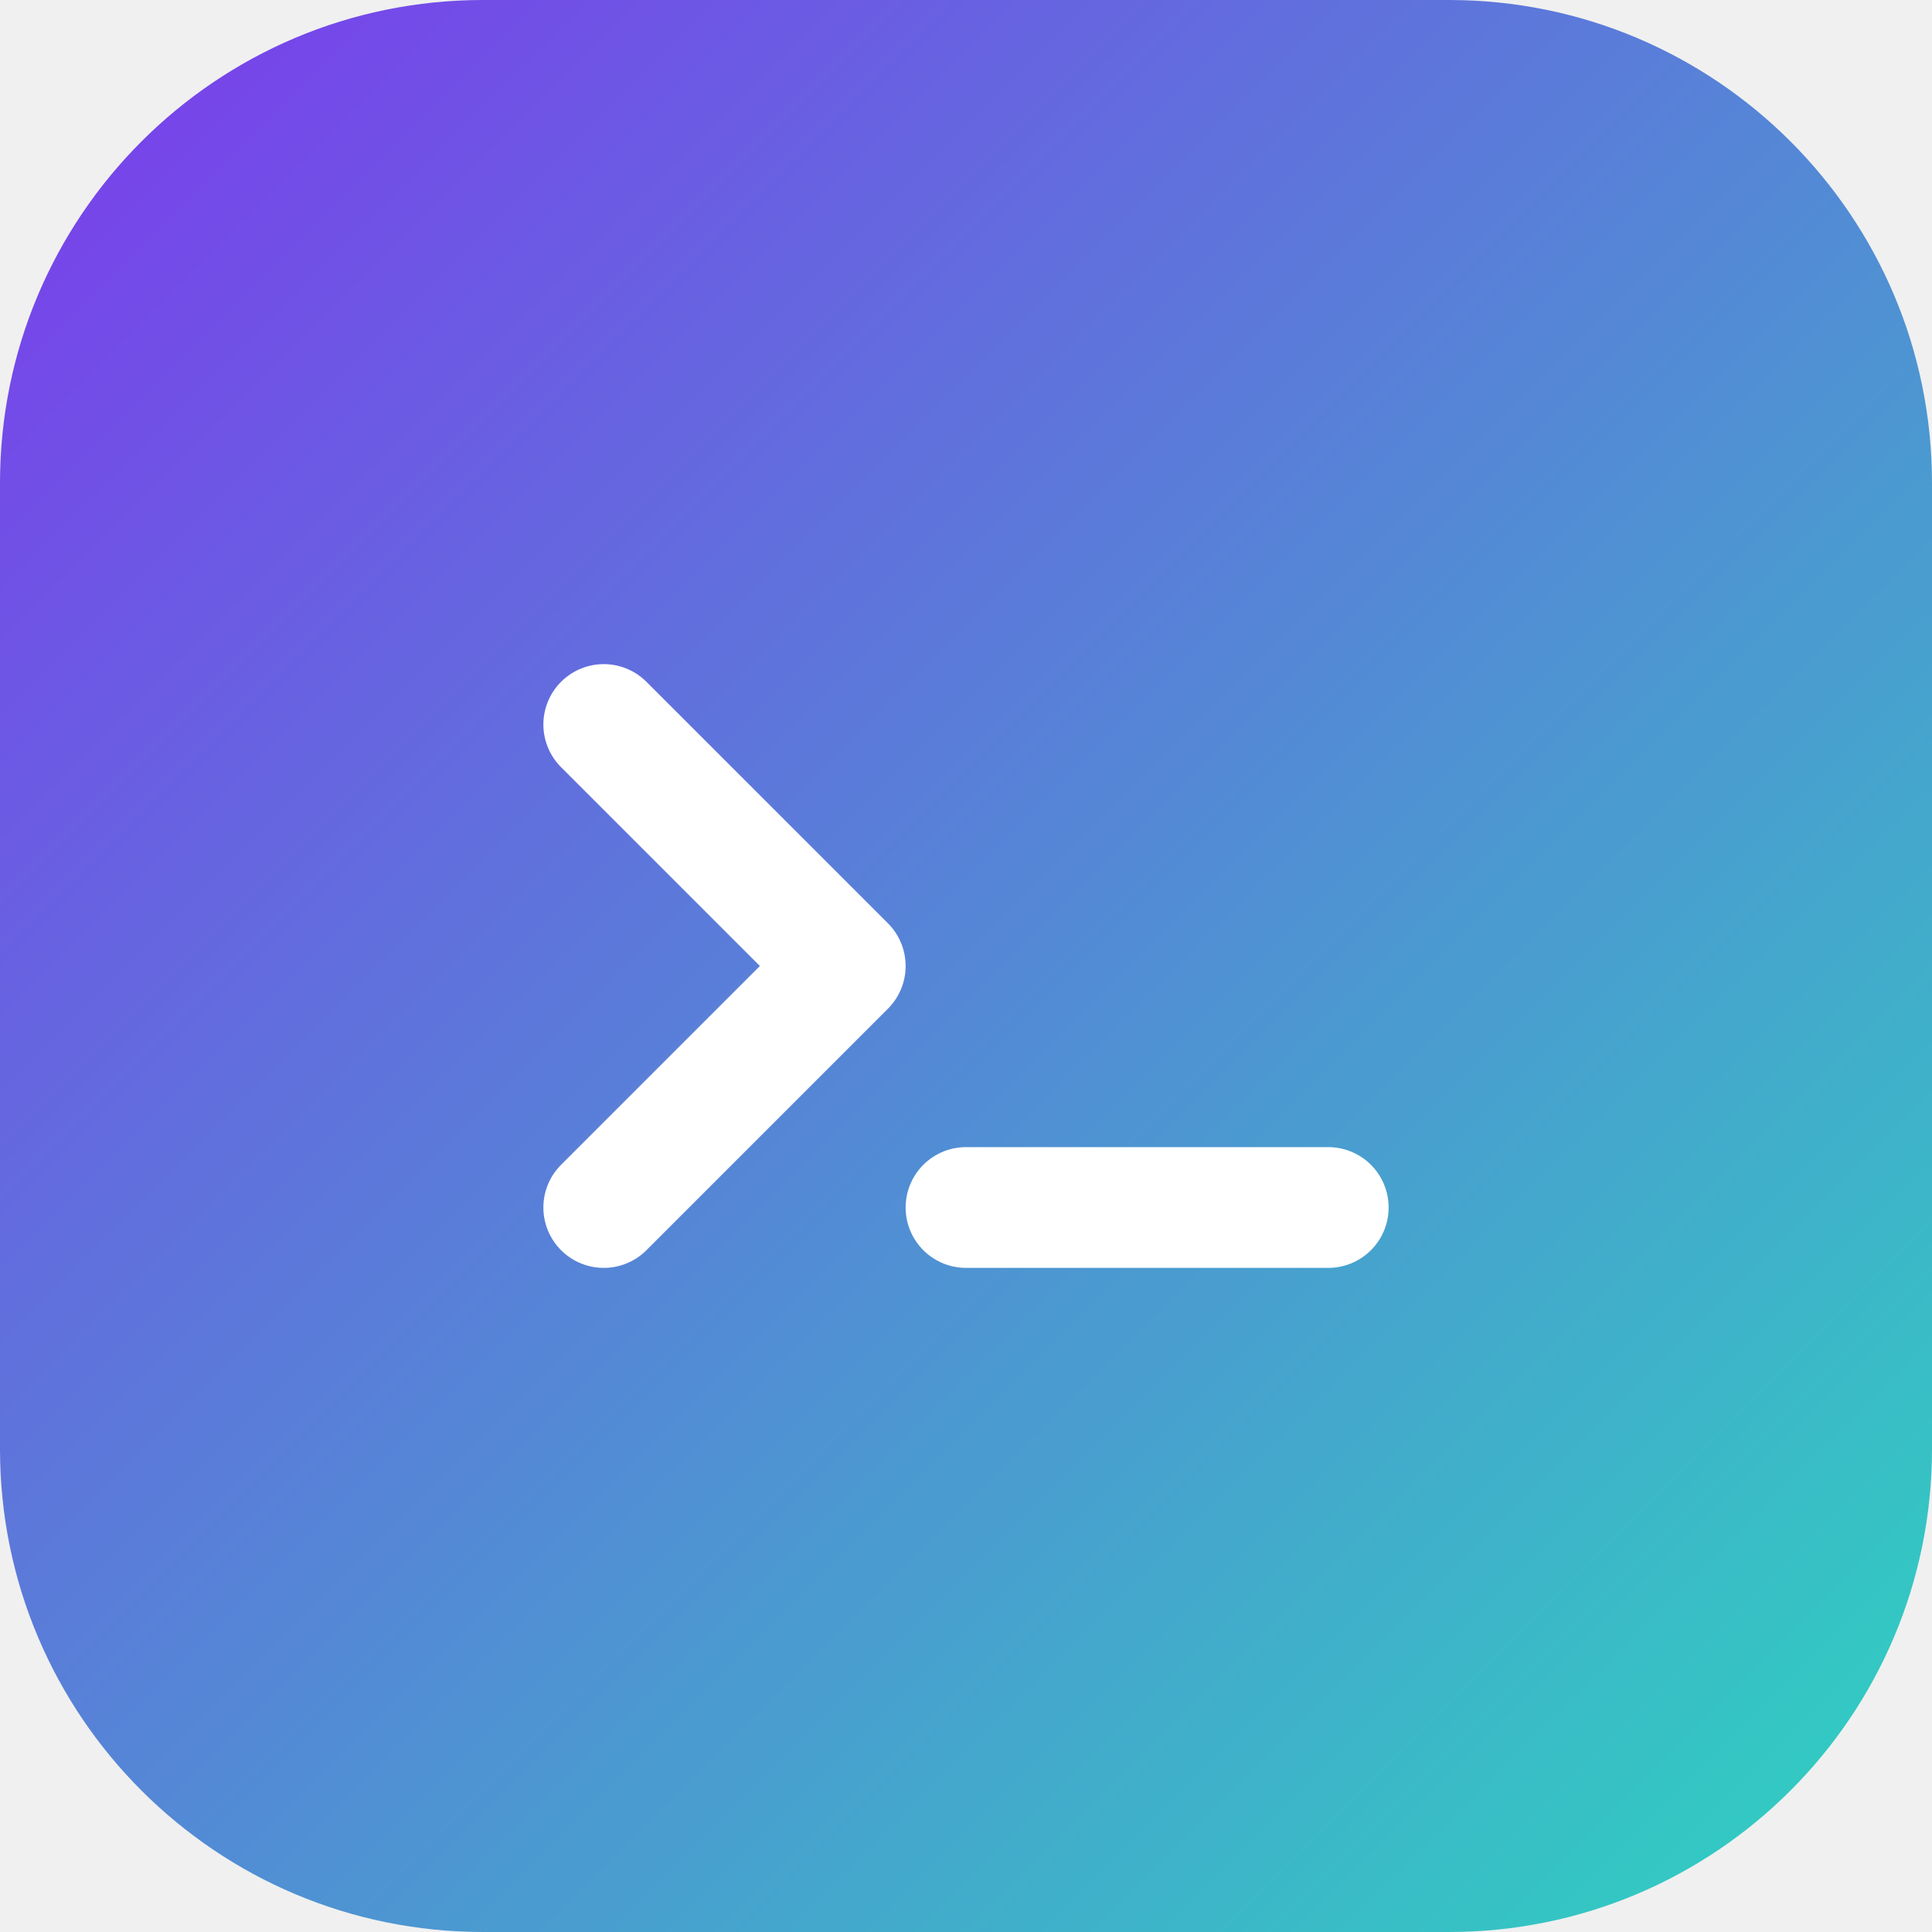
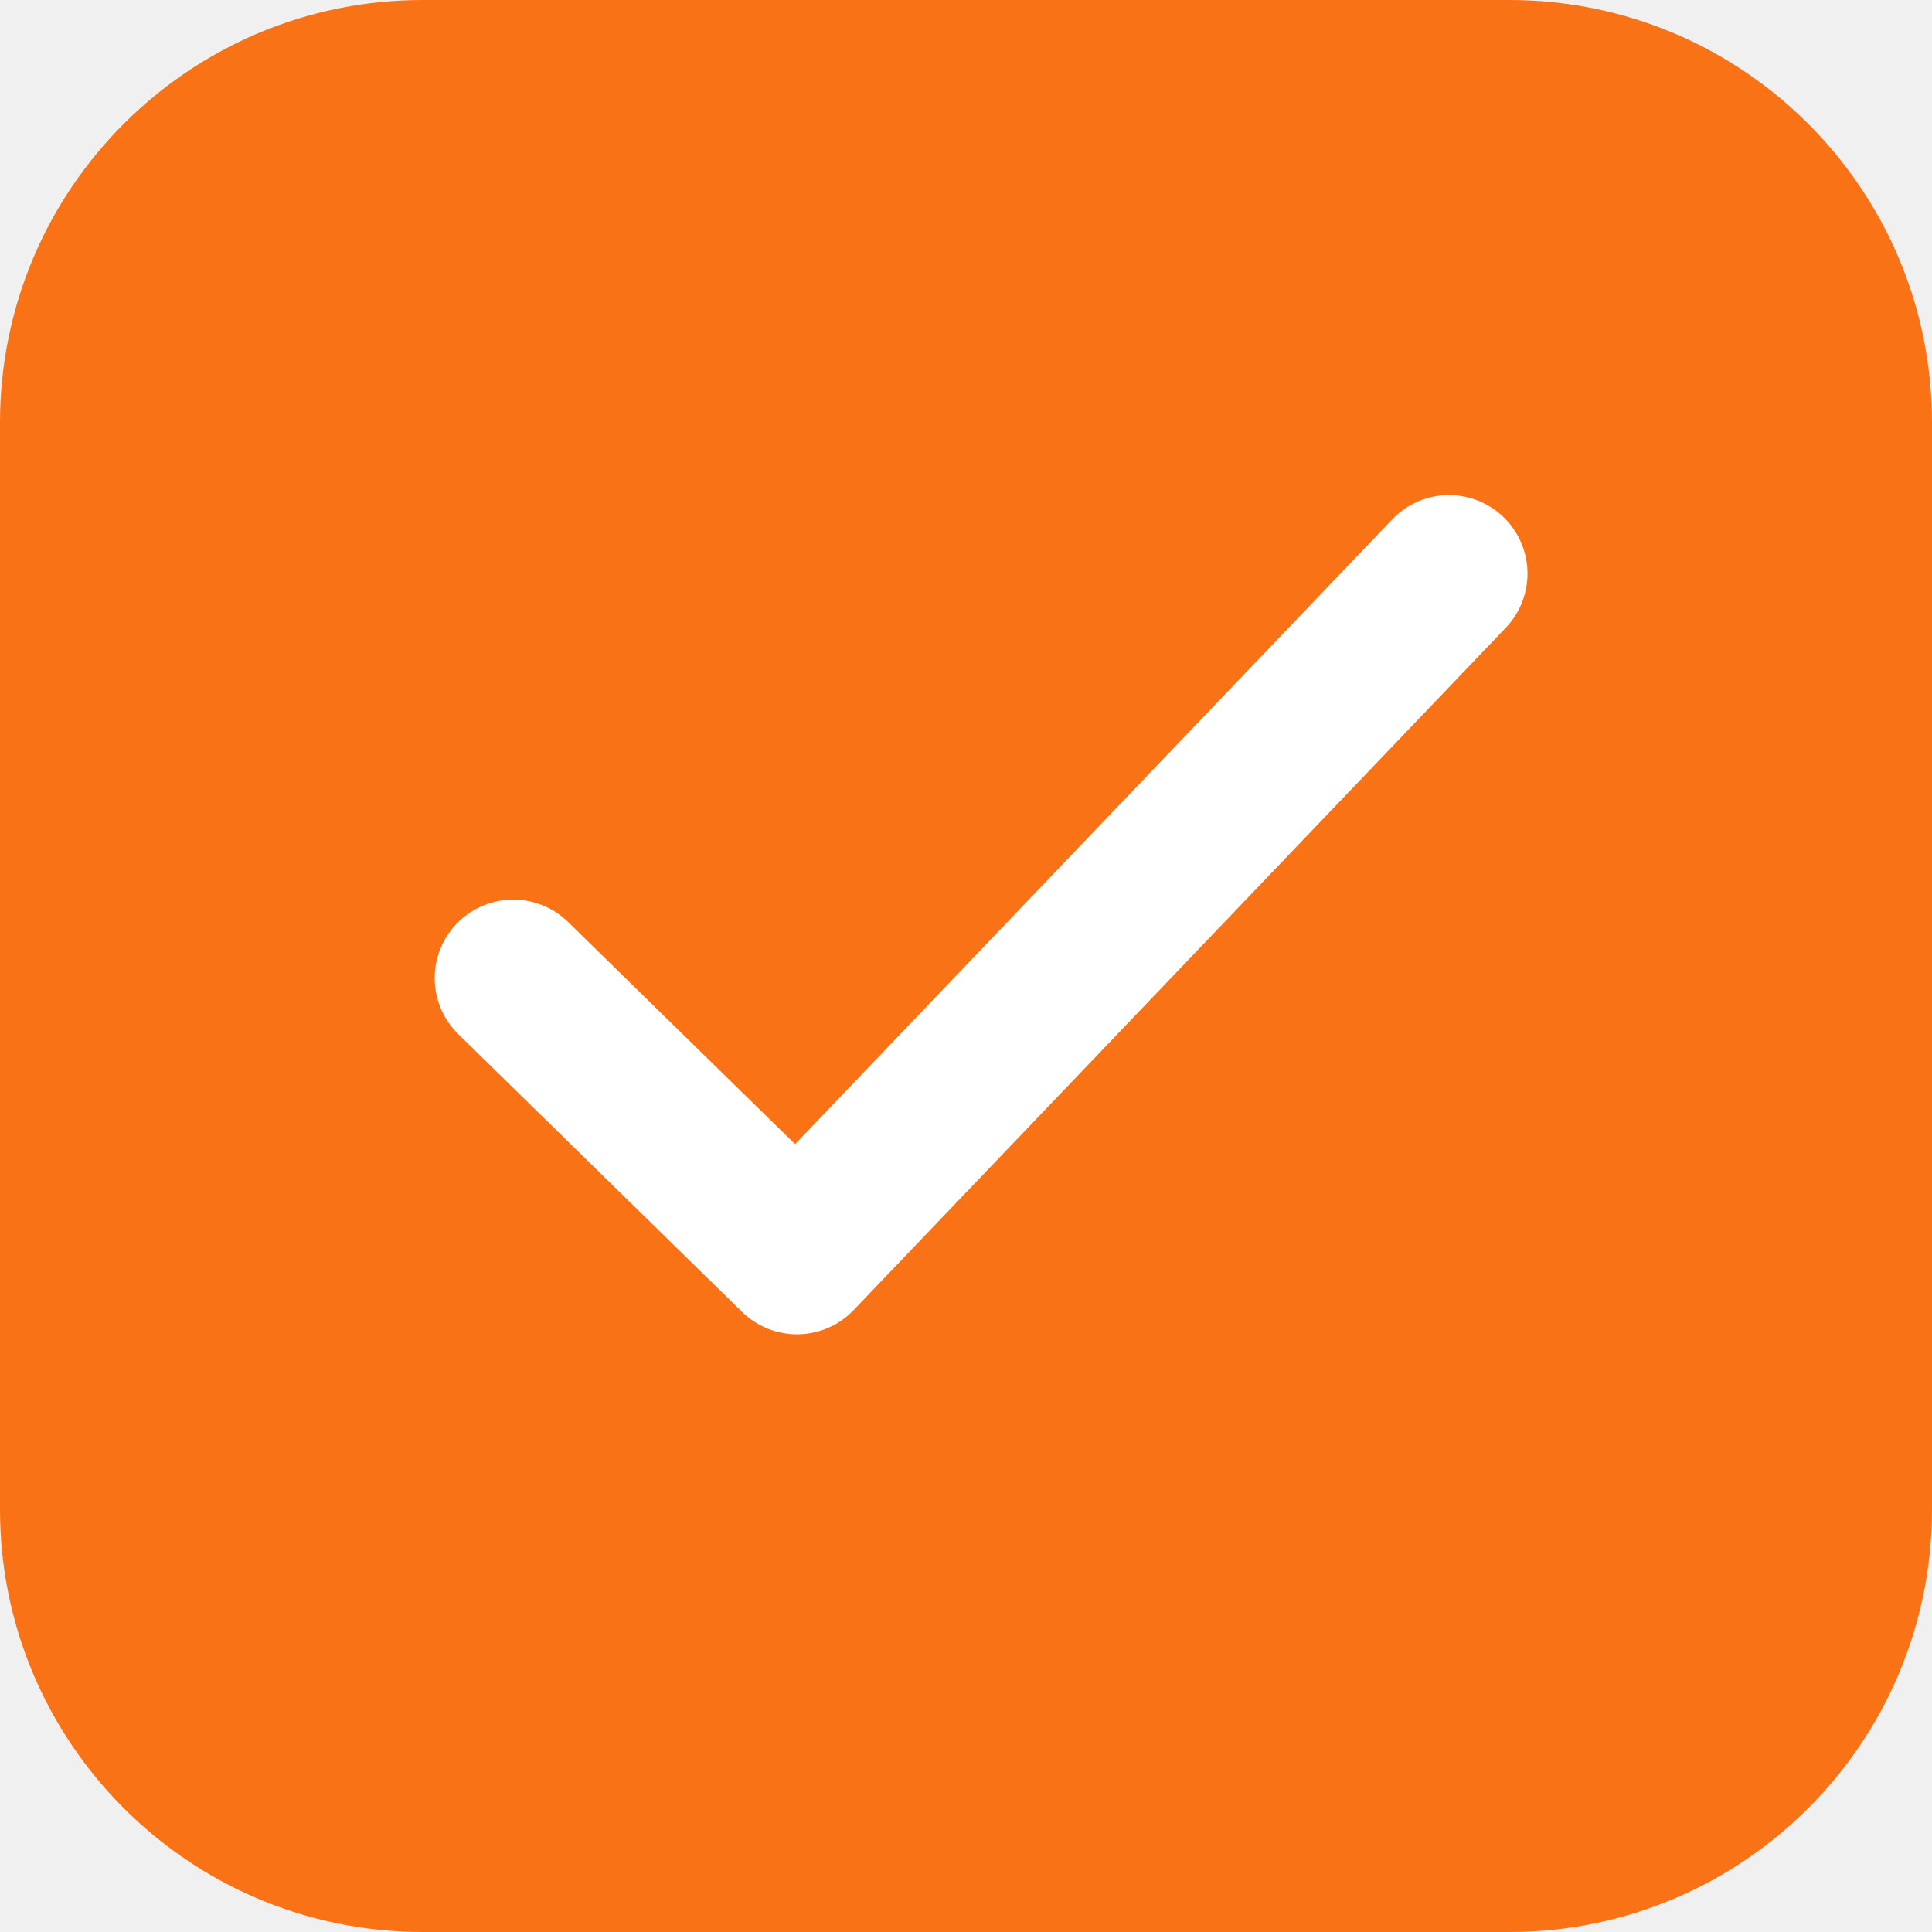
- <svg xmlns="http://www.w3.org/2000/svg" width="32" height="32" viewBox="0 0 32 32" fill="none">
-   <rect width="32" height="32" rx="8" fill="url(#gradient)" />
-   <path d="M10 12L14 16L10 20" stroke="white" stroke-width="2" stroke-linecap="round" stroke-linejoin="round" />
-   <path d="M16 20H22" stroke="white" stroke-width="2" stroke-linecap="round" stroke-linejoin="round" />
-   <defs>
-     <linearGradient id="gradient" x1="0" y1="0" x2="32" y2="32" gradientUnits="userSpaceOnUse">
-       <stop stop-color="#7C3AED" />
-       <stop offset="1" stop-color="#2DD4BF" />
-     </linearGradient>
-   </defs>
+ <svg xmlns="http://www.w3.org/2000/svg" viewBox="0 0 32 32">
+   <rect width="32" height="32" rx="7" fill="#f97316" />
+   <path d="M8.5 16.2 13.2 20.8 24 9.5" fill="none" stroke="#fff" stroke-width="2.6" stroke-linecap="round" stroke-linejoin="round" />
</svg>
